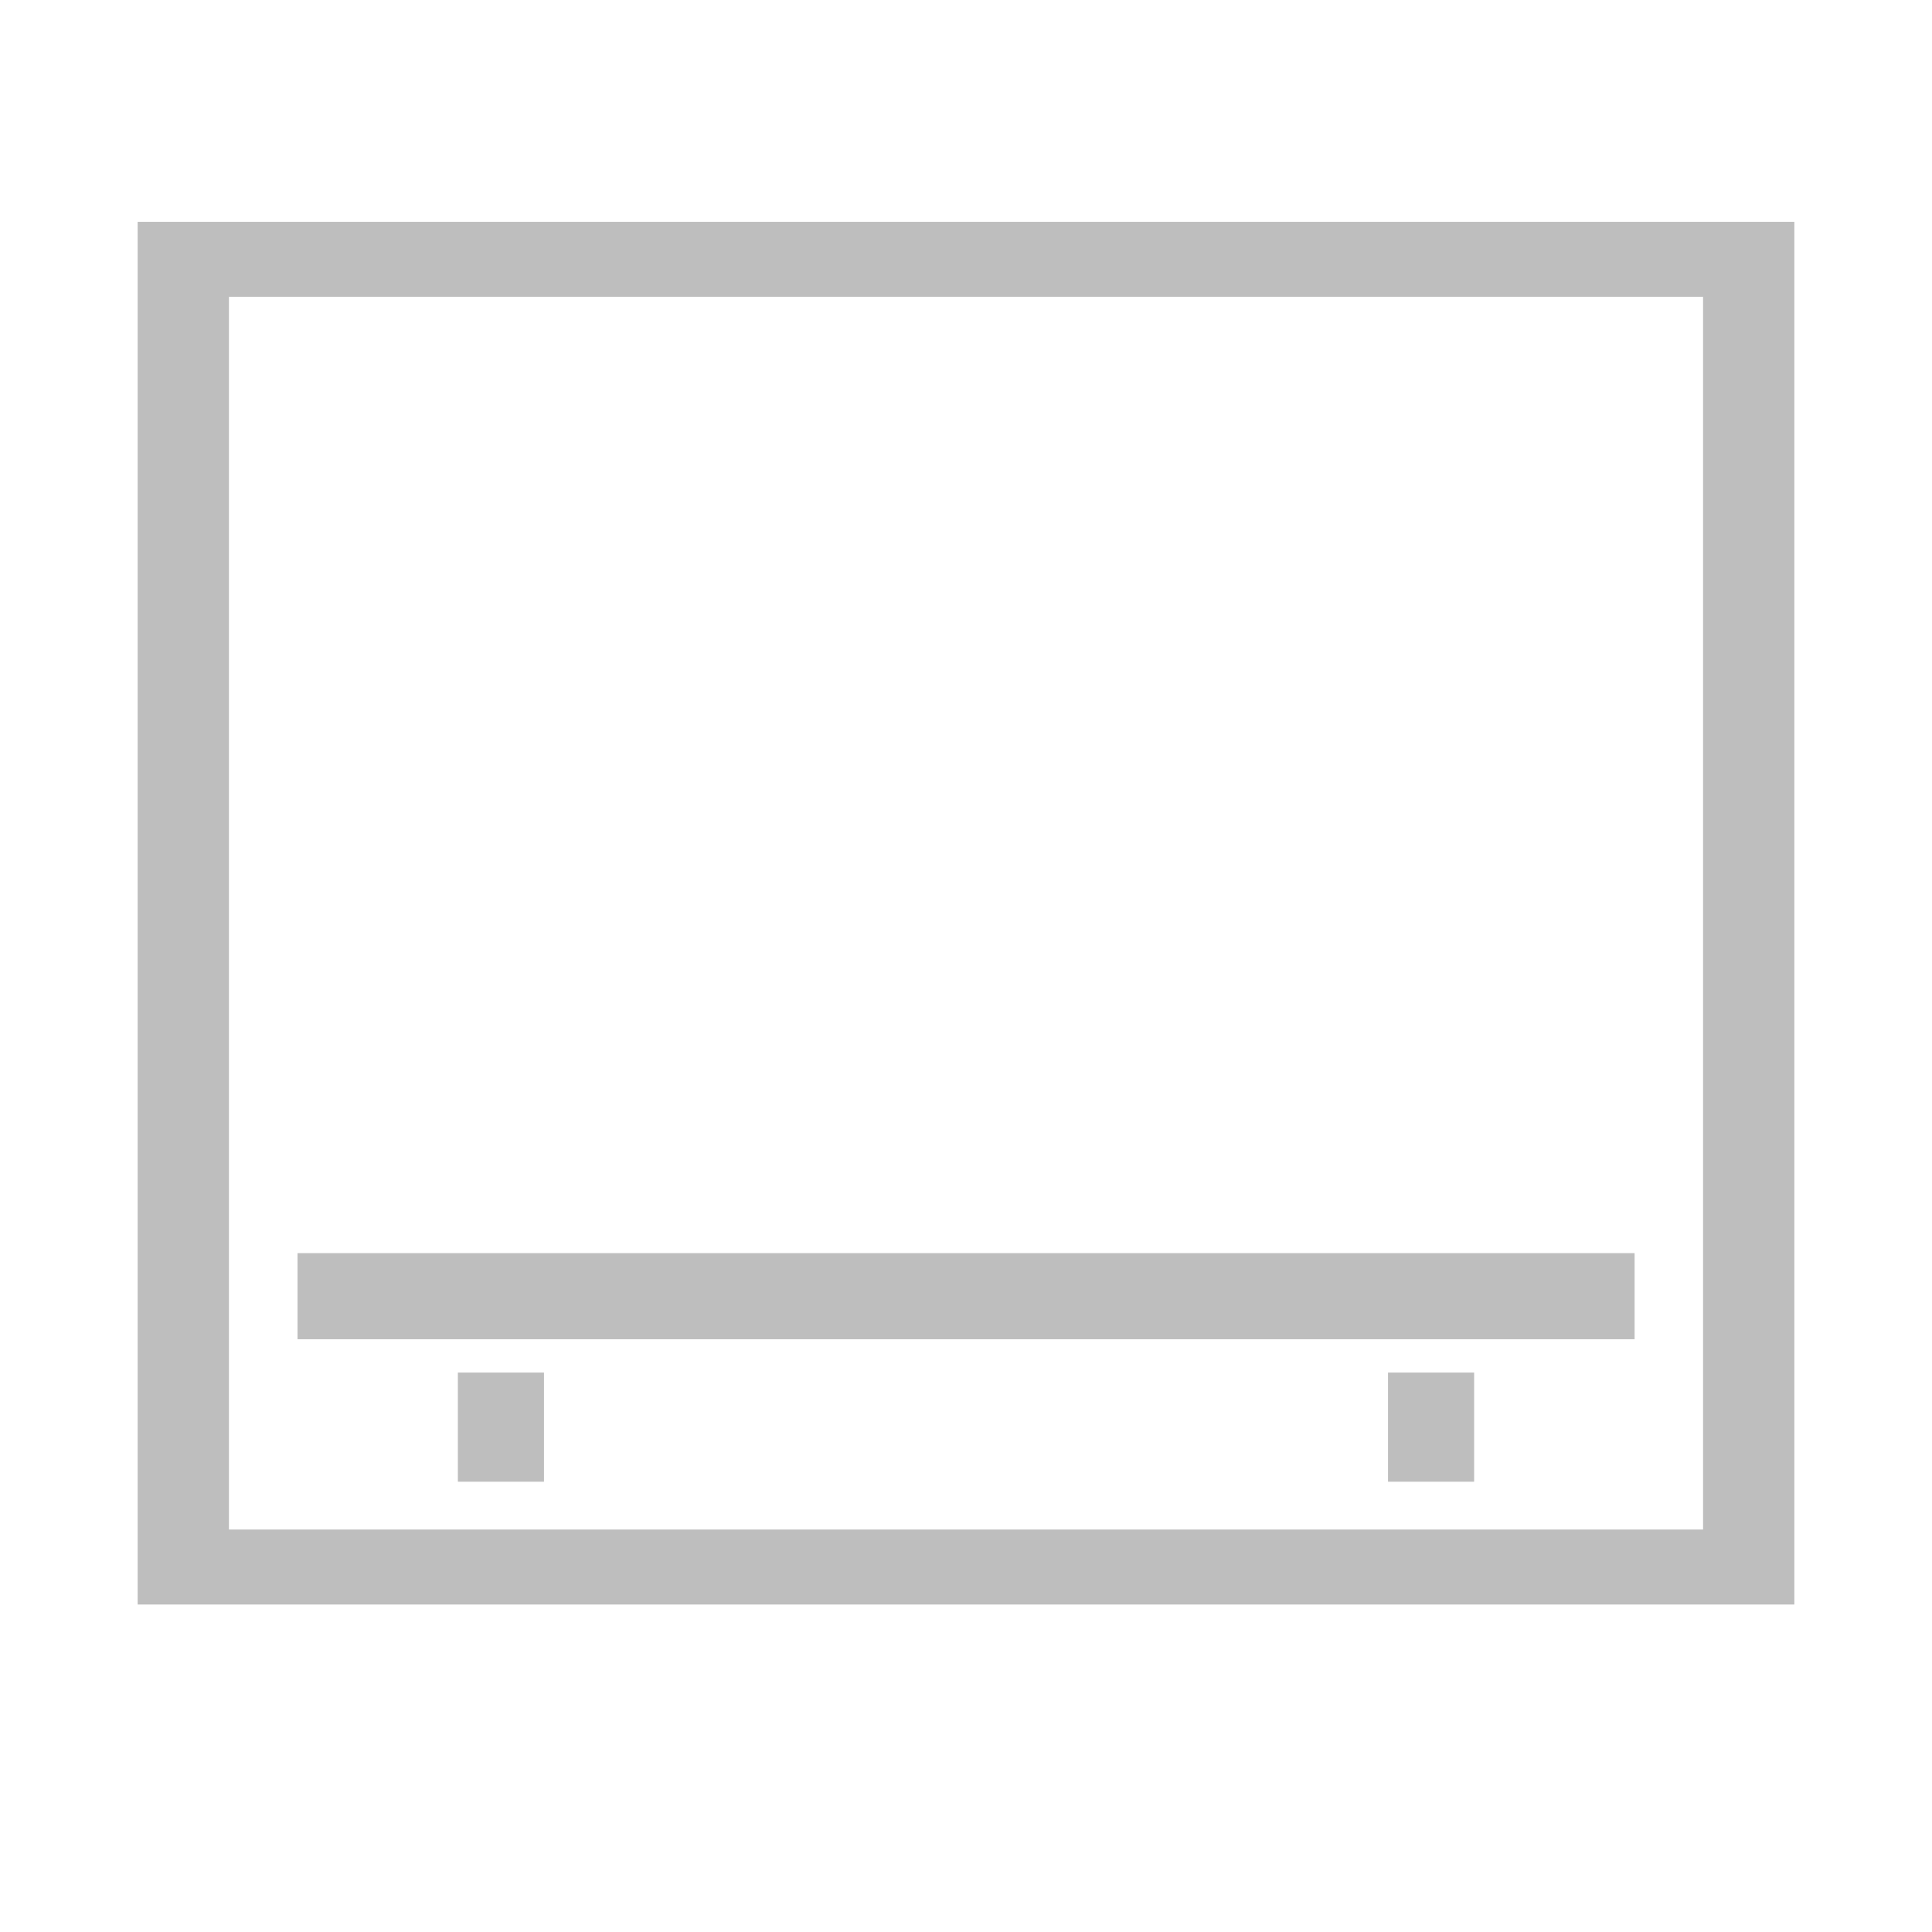
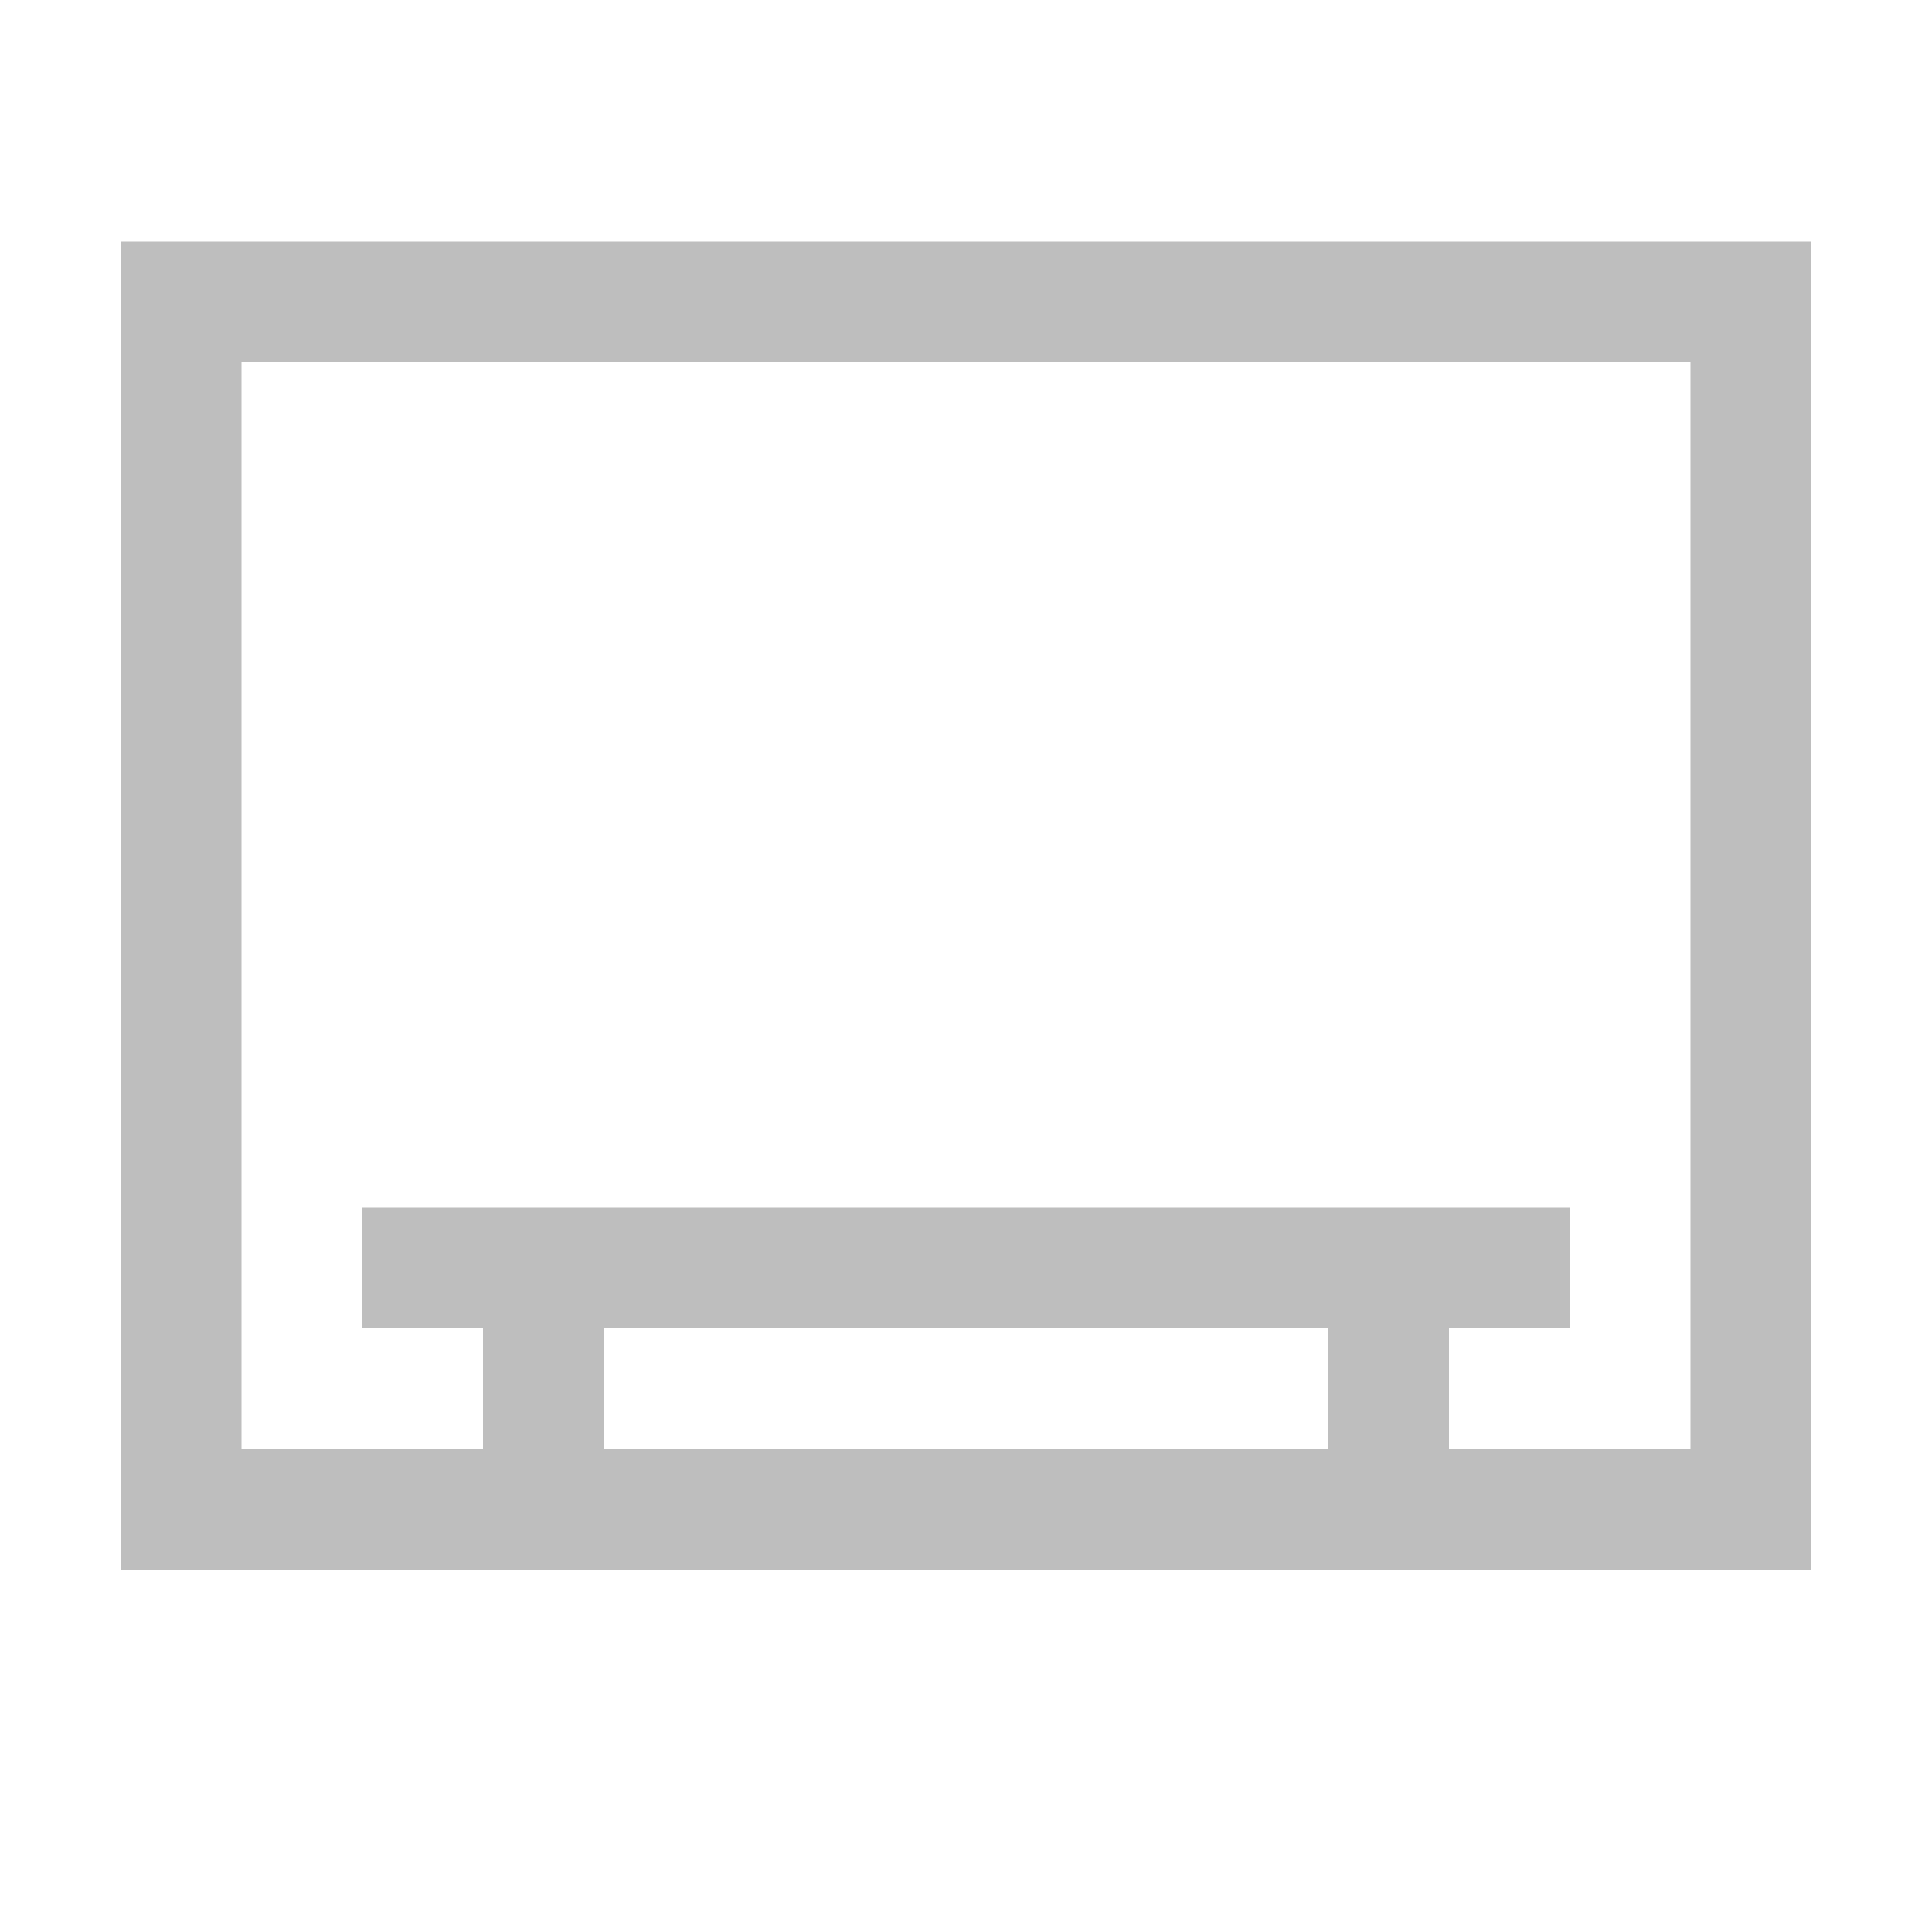
<svg xmlns="http://www.w3.org/2000/svg" xmlns:xlink="http://www.w3.org/1999/xlink" id="svg2" version="1.1" width="16" height="16">
  <defs id="defs6">
    <linearGradient xlink:href="#linearGradient4360" id="linearGradient26017" gradientUnits="userSpaceOnUse" gradientTransform="matrix(0.7525584,0,0,0.8008702,56.96778,1.218881)" x1="62.136" y1="103.957" x2="62.136" y2="24.043" />
    <linearGradient id="linearGradient4360">
      <stop id="stop4362" style="stop-color:#4f821e;stop-opacity:1" offset="0" />
      <stop id="stop4364" style="stop-color:#639632;stop-opacity:1" offset="1" />
    </linearGradient>
  </defs>
-   <path style="fill:#bebebe;fill-opacity:1;stroke:none;stroke-width:0.864" d="M 1.14,1.837 V 13.288 h 13.72 V 1.837 Z M 1.896,2.458 H 14.104 V 12.667 H 1.896 Z" id="rect3356" />
-   <rect style="fill:#bebebe;fill-opacity:1;stroke:none;stroke-width:0.592" id="rect4132" width="11.073" height="0.713" x="2.464" y="10.378" />
-   <rect y="-4.505" x="11.367" height="0.713" width="0.904" id="rect824" style="fill:#bebebe;fill-opacity:1;stroke:none;stroke-width:0.169" transform="rotate(90)" />
-   <rect transform="rotate(90)" style="fill:#bebebe;fill-opacity:1;stroke:none;stroke-width:0.169" id="rect826" width="0.904" height="0.713" x="11.367" y="-12.208" />
+   <path style="fill:#bebebe;fill-opacity:1;stroke:none;stroke-width:0.864" d="M 1,2 V 13 H 15 V 2 Z m 1,1 h 12 v 9 H 2 Z" id="rect3356" />
+   <path style="fill:#bebebe;fill-opacity:1;stroke:none;stroke-width:0.592" d="m 3,10 h 10 v 1 H 3 Z" id="rect4132" />
+   <path transform="rotate(90)" style="fill:#bebebe;fill-opacity:1;stroke:none;stroke-width:0.169" d="m 11,-5 h 1 v 1 h -1 z" id="rect824" />
+   <path transform="rotate(90)" style="fill:#bebebe;fill-opacity:1;stroke:none;stroke-width:0.169" d="m 11,-12 h 1 v 1 h -1 z" id="rect826" />
</svg>
